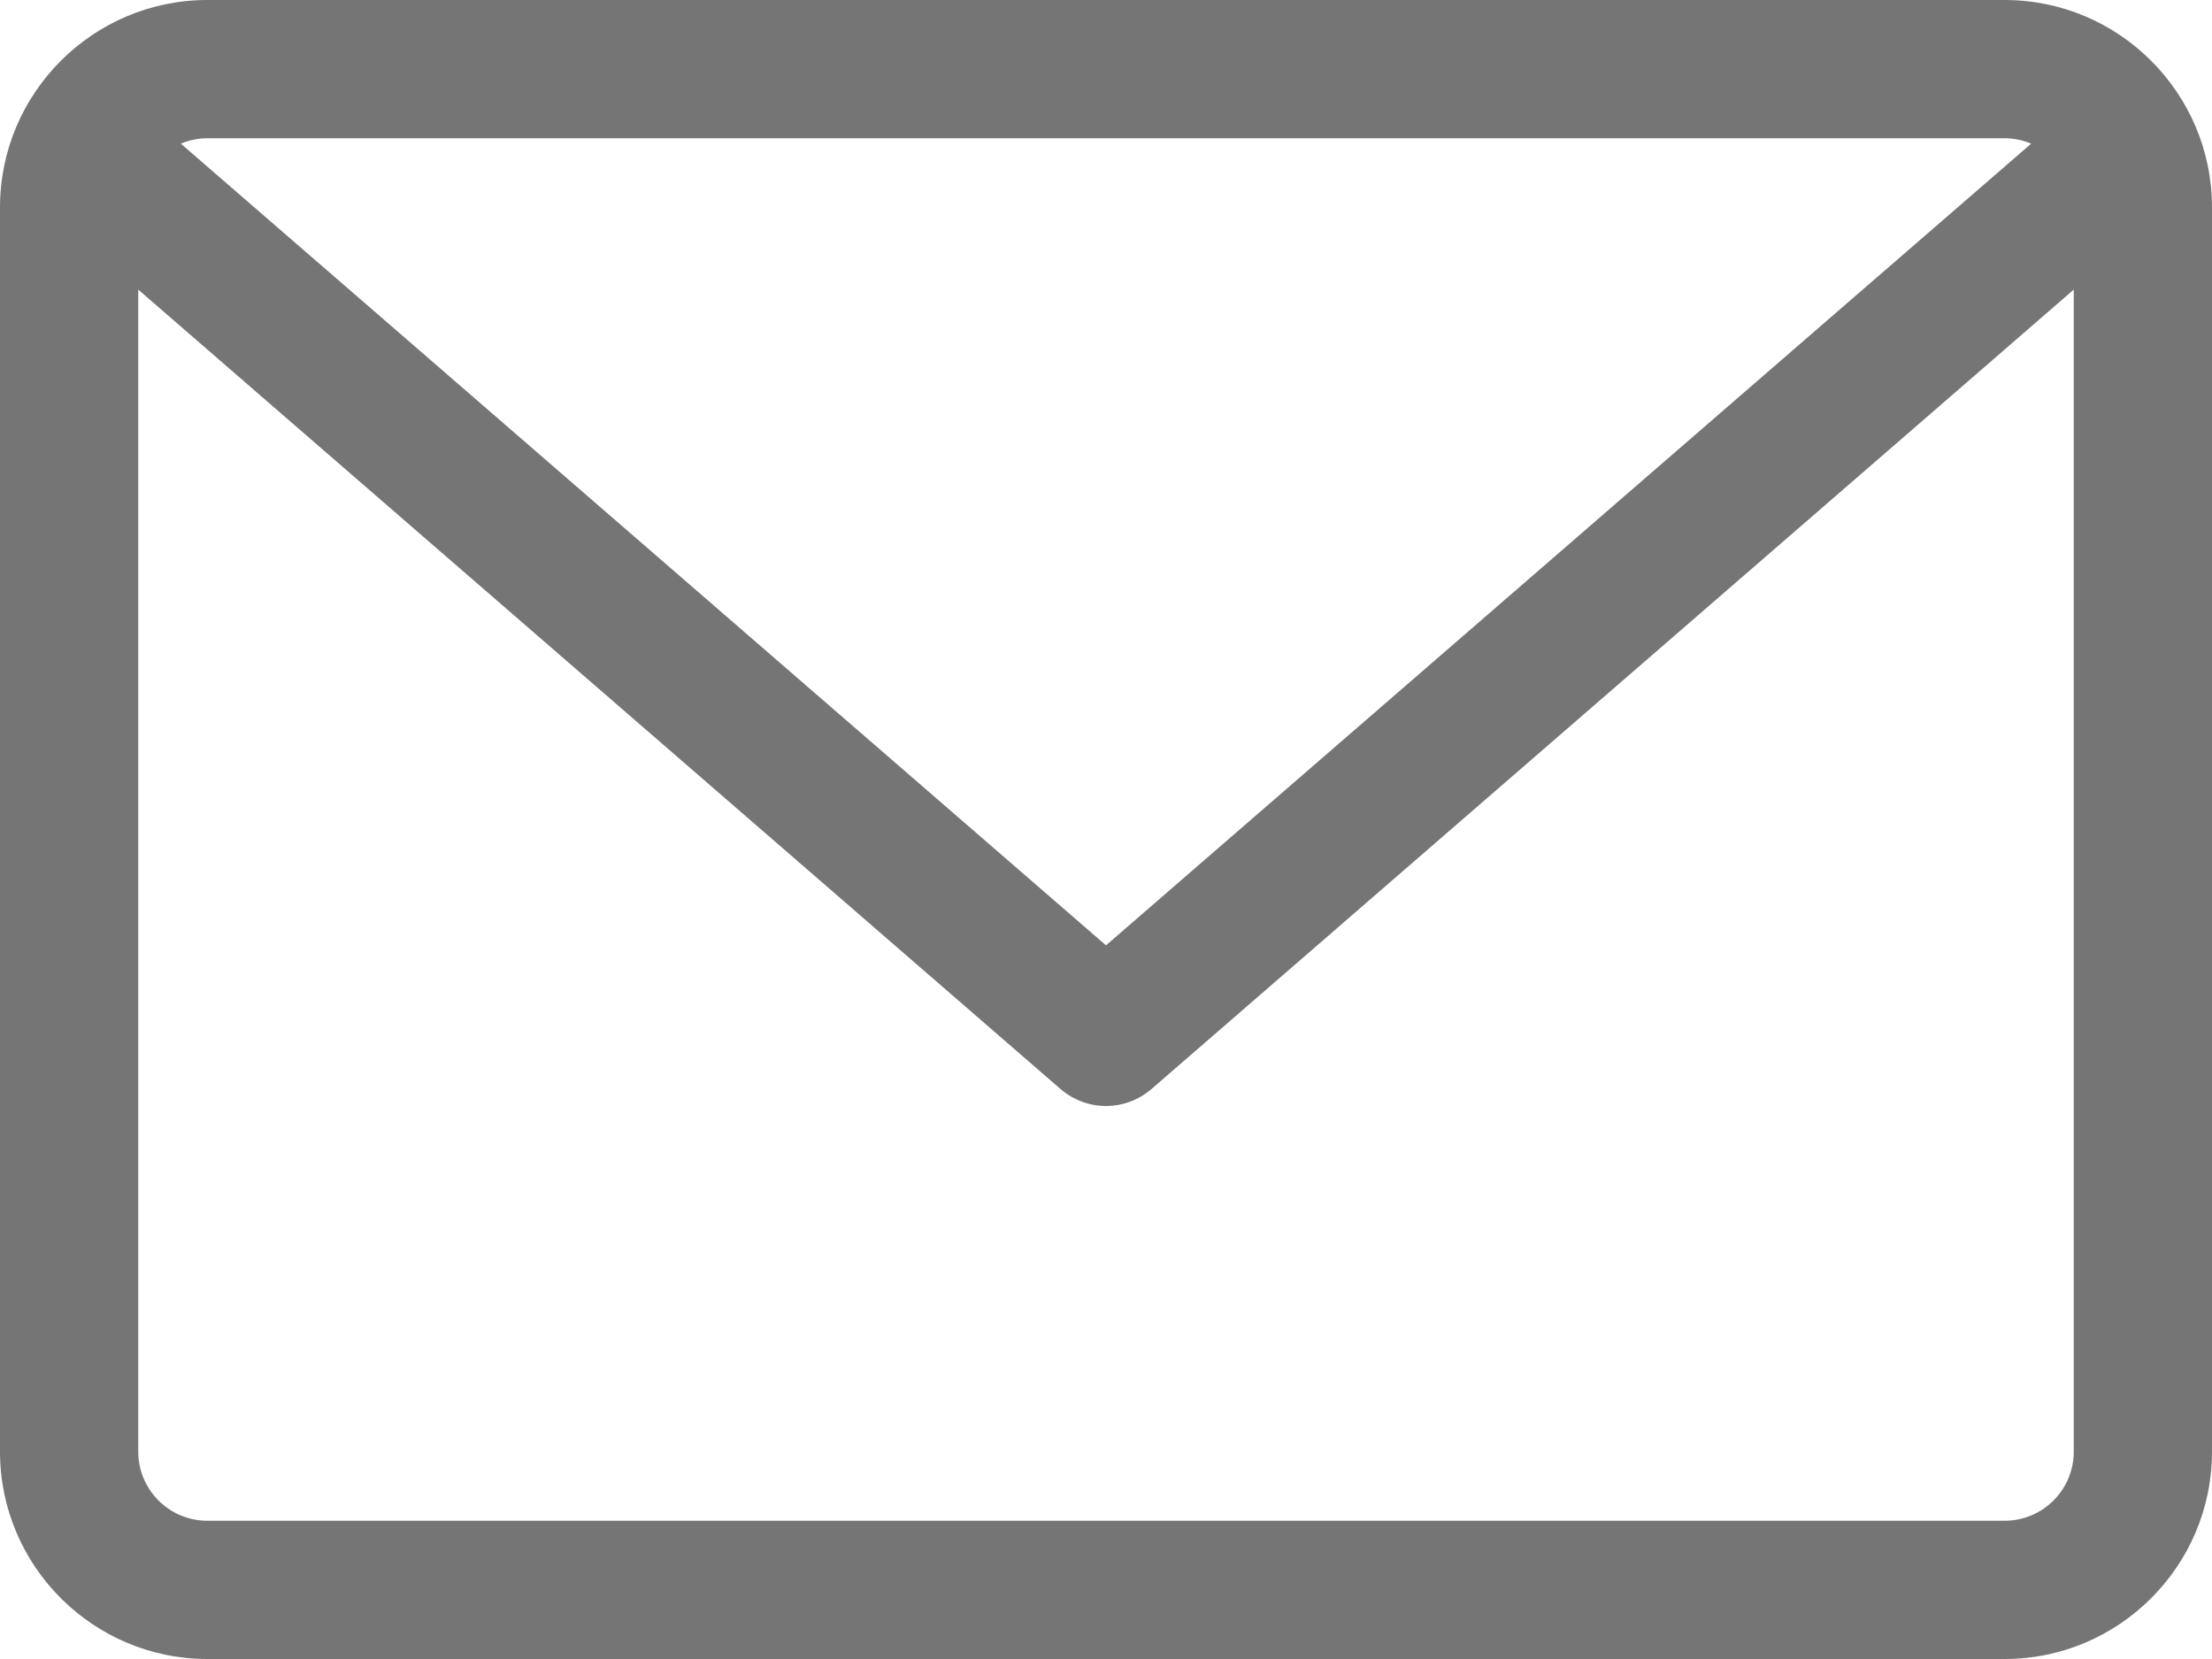
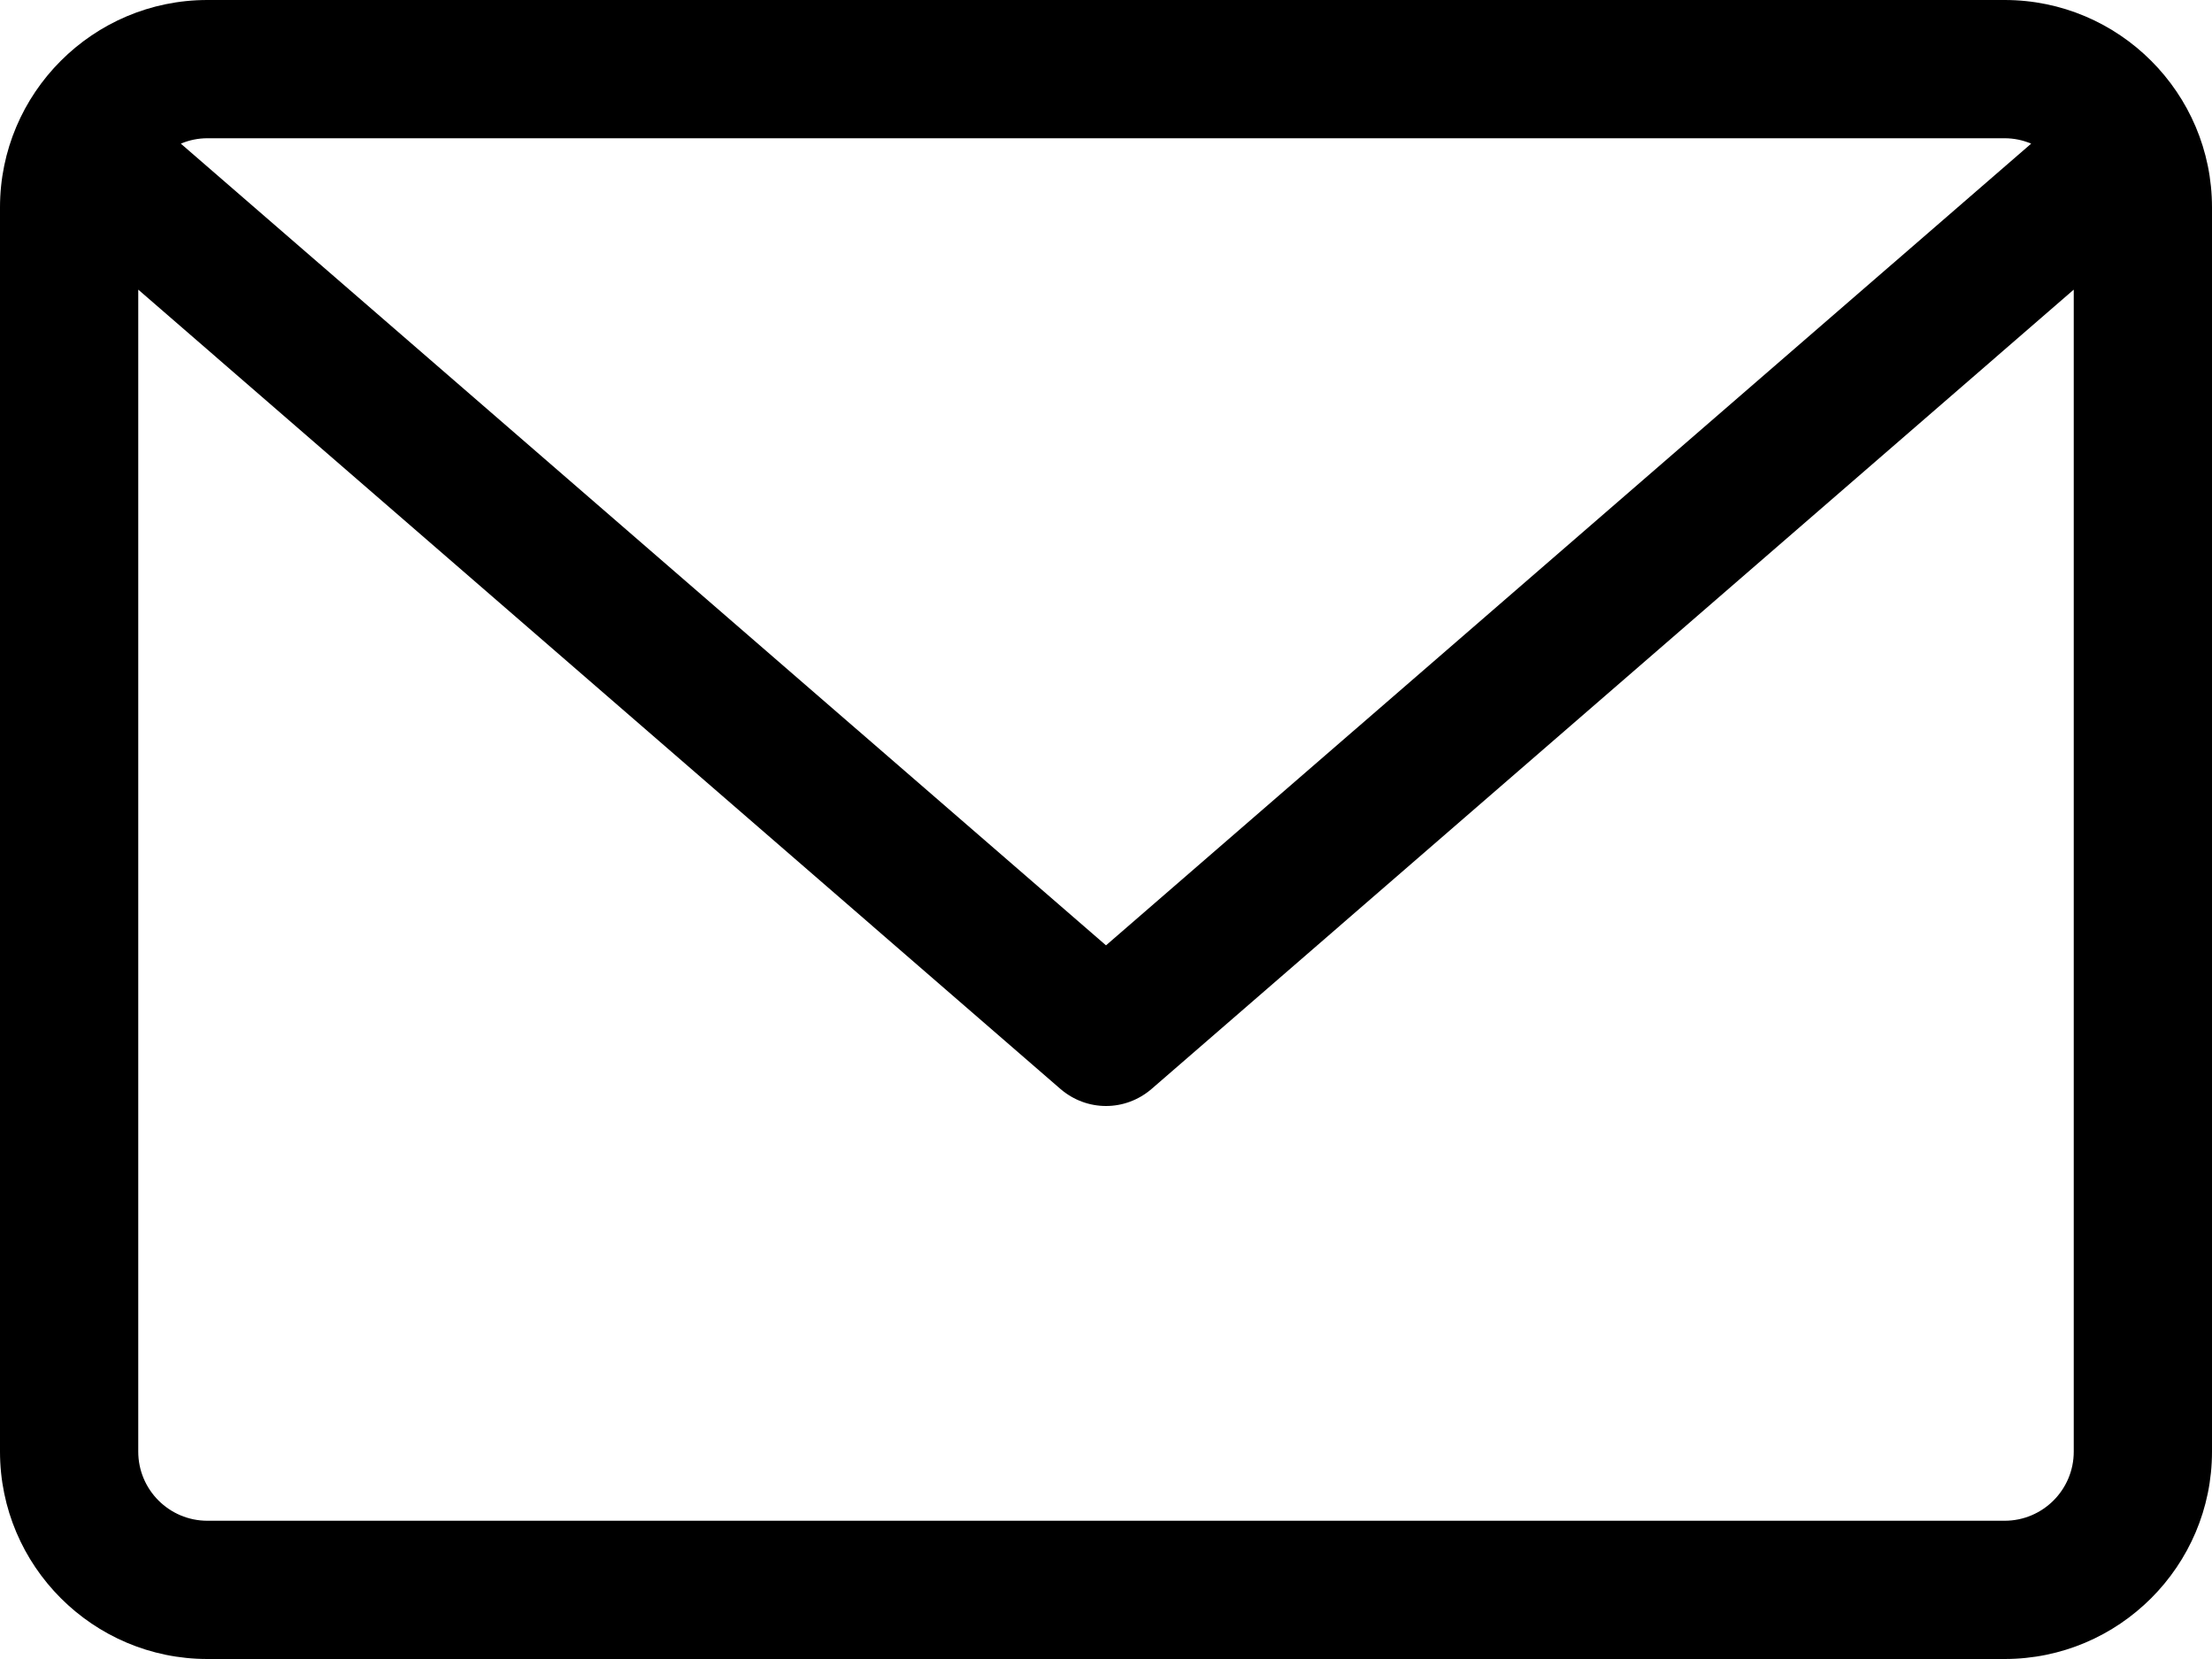
- <svg xmlns="http://www.w3.org/2000/svg" width="16" height="12" viewBox="0 0 16 12" fill="none">
-   <path d="M14.5 0H1.5C0.673 0 0 0.673 0 1.5V10.5C0 11.327 0.673 12 1.5 12H14.5C15.327 12 16 11.327 16 10.5V1.5C16 0.673 15.327 0 14.5 0ZM14.5 1C14.568 1 14.633 1.014 14.692 1.039L8 6.838L1.308 1.039C1.367 1.014 1.432 1 1.5 1H14.5ZM14.5 11H1.5C1.224 11 1 10.776 1 10.5V2.095L7.672 7.878C7.767 7.959 7.883 8 8 8C8.117 8 8.233 7.959 8.328 7.878L15 2.095V10.5C15 10.776 14.776 11 14.5 11Z" fill="#757575" />
+ <svg xmlns="http://www.w3.org/2000/svg" width="16" height="12" viewBox="0 0 16 12">
+   <path d="M14.5 0H1.5C0.673 0 0 0.673 0 1.5V10.5C0 11.327 0.673 12 1.5 12H14.5C15.327 12 16 11.327 16 10.5V1.5C16 0.673 15.327 0 14.5 0ZM14.5 1C14.568 1 14.633 1.014 14.692 1.039L8 6.838L1.308 1.039C1.367 1.014 1.432 1 1.5 1H14.5ZM14.5 11H1.5C1.224 11 1 10.776 1 10.5V2.095L7.672 7.878C7.767 7.959 7.883 8 8 8C8.117 8 8.233 7.959 8.328 7.878L15 2.095V10.5C15 10.776 14.776 11 14.5 11Z" />
</svg>
